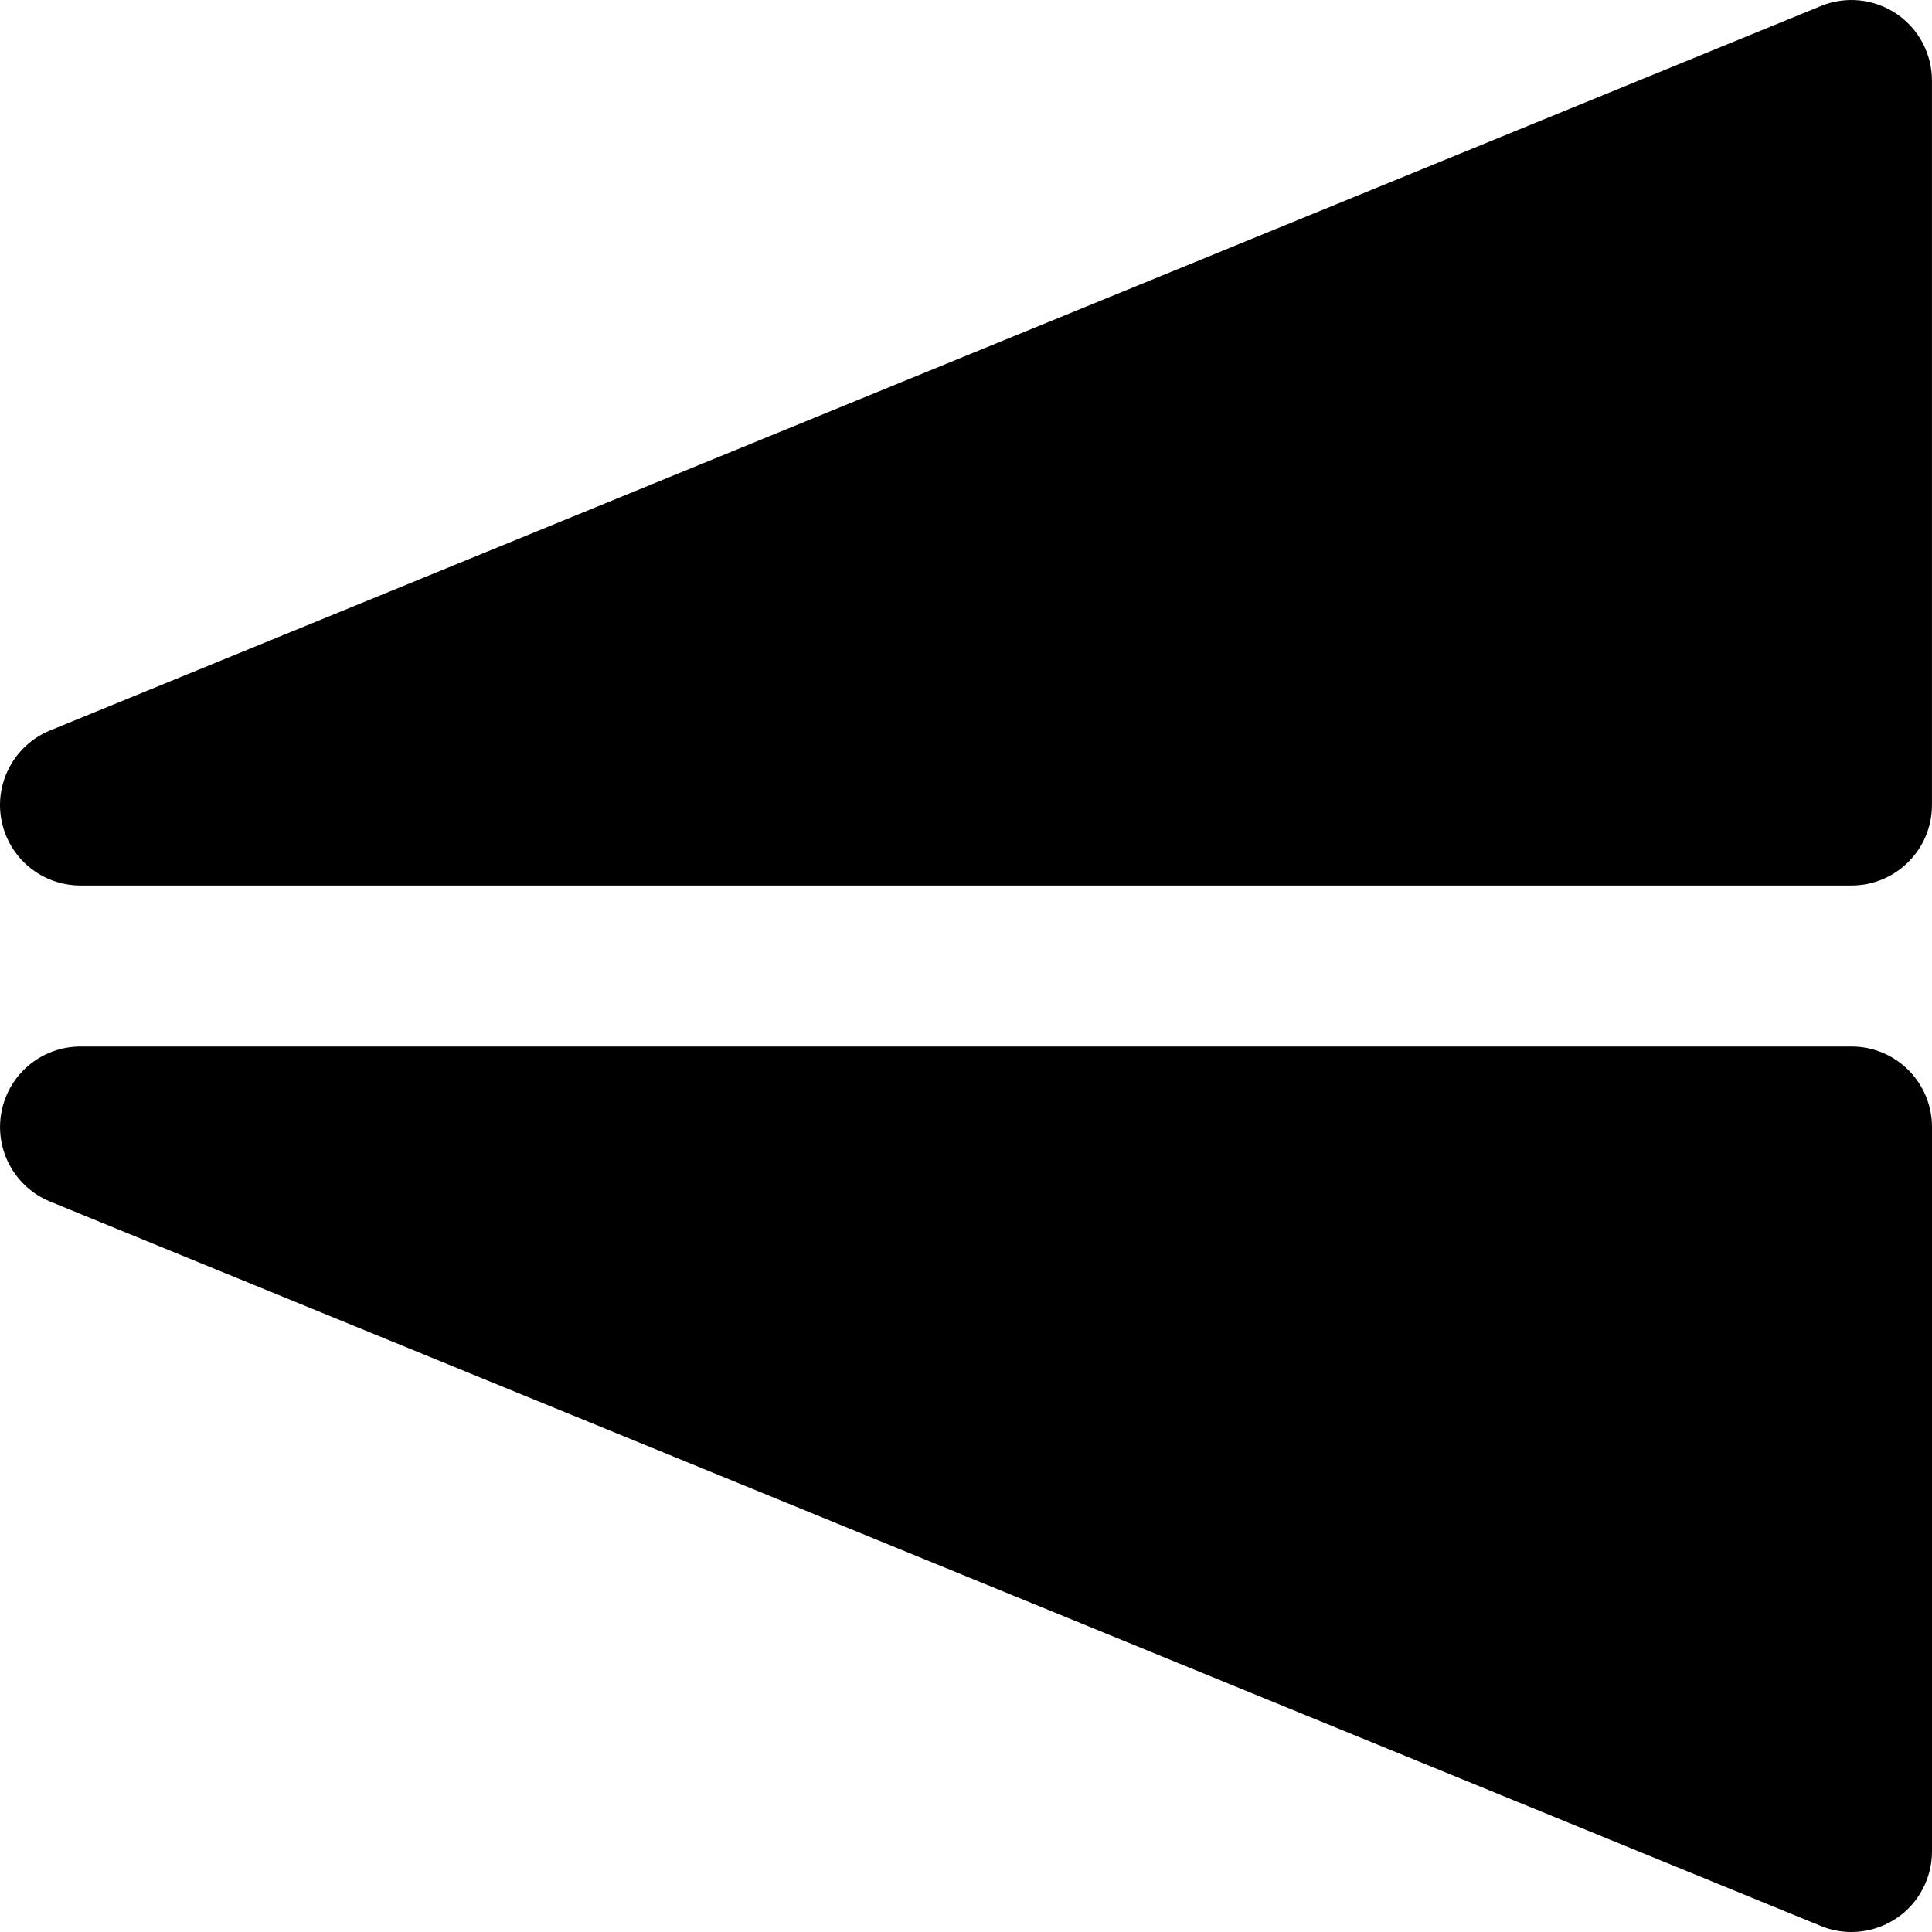
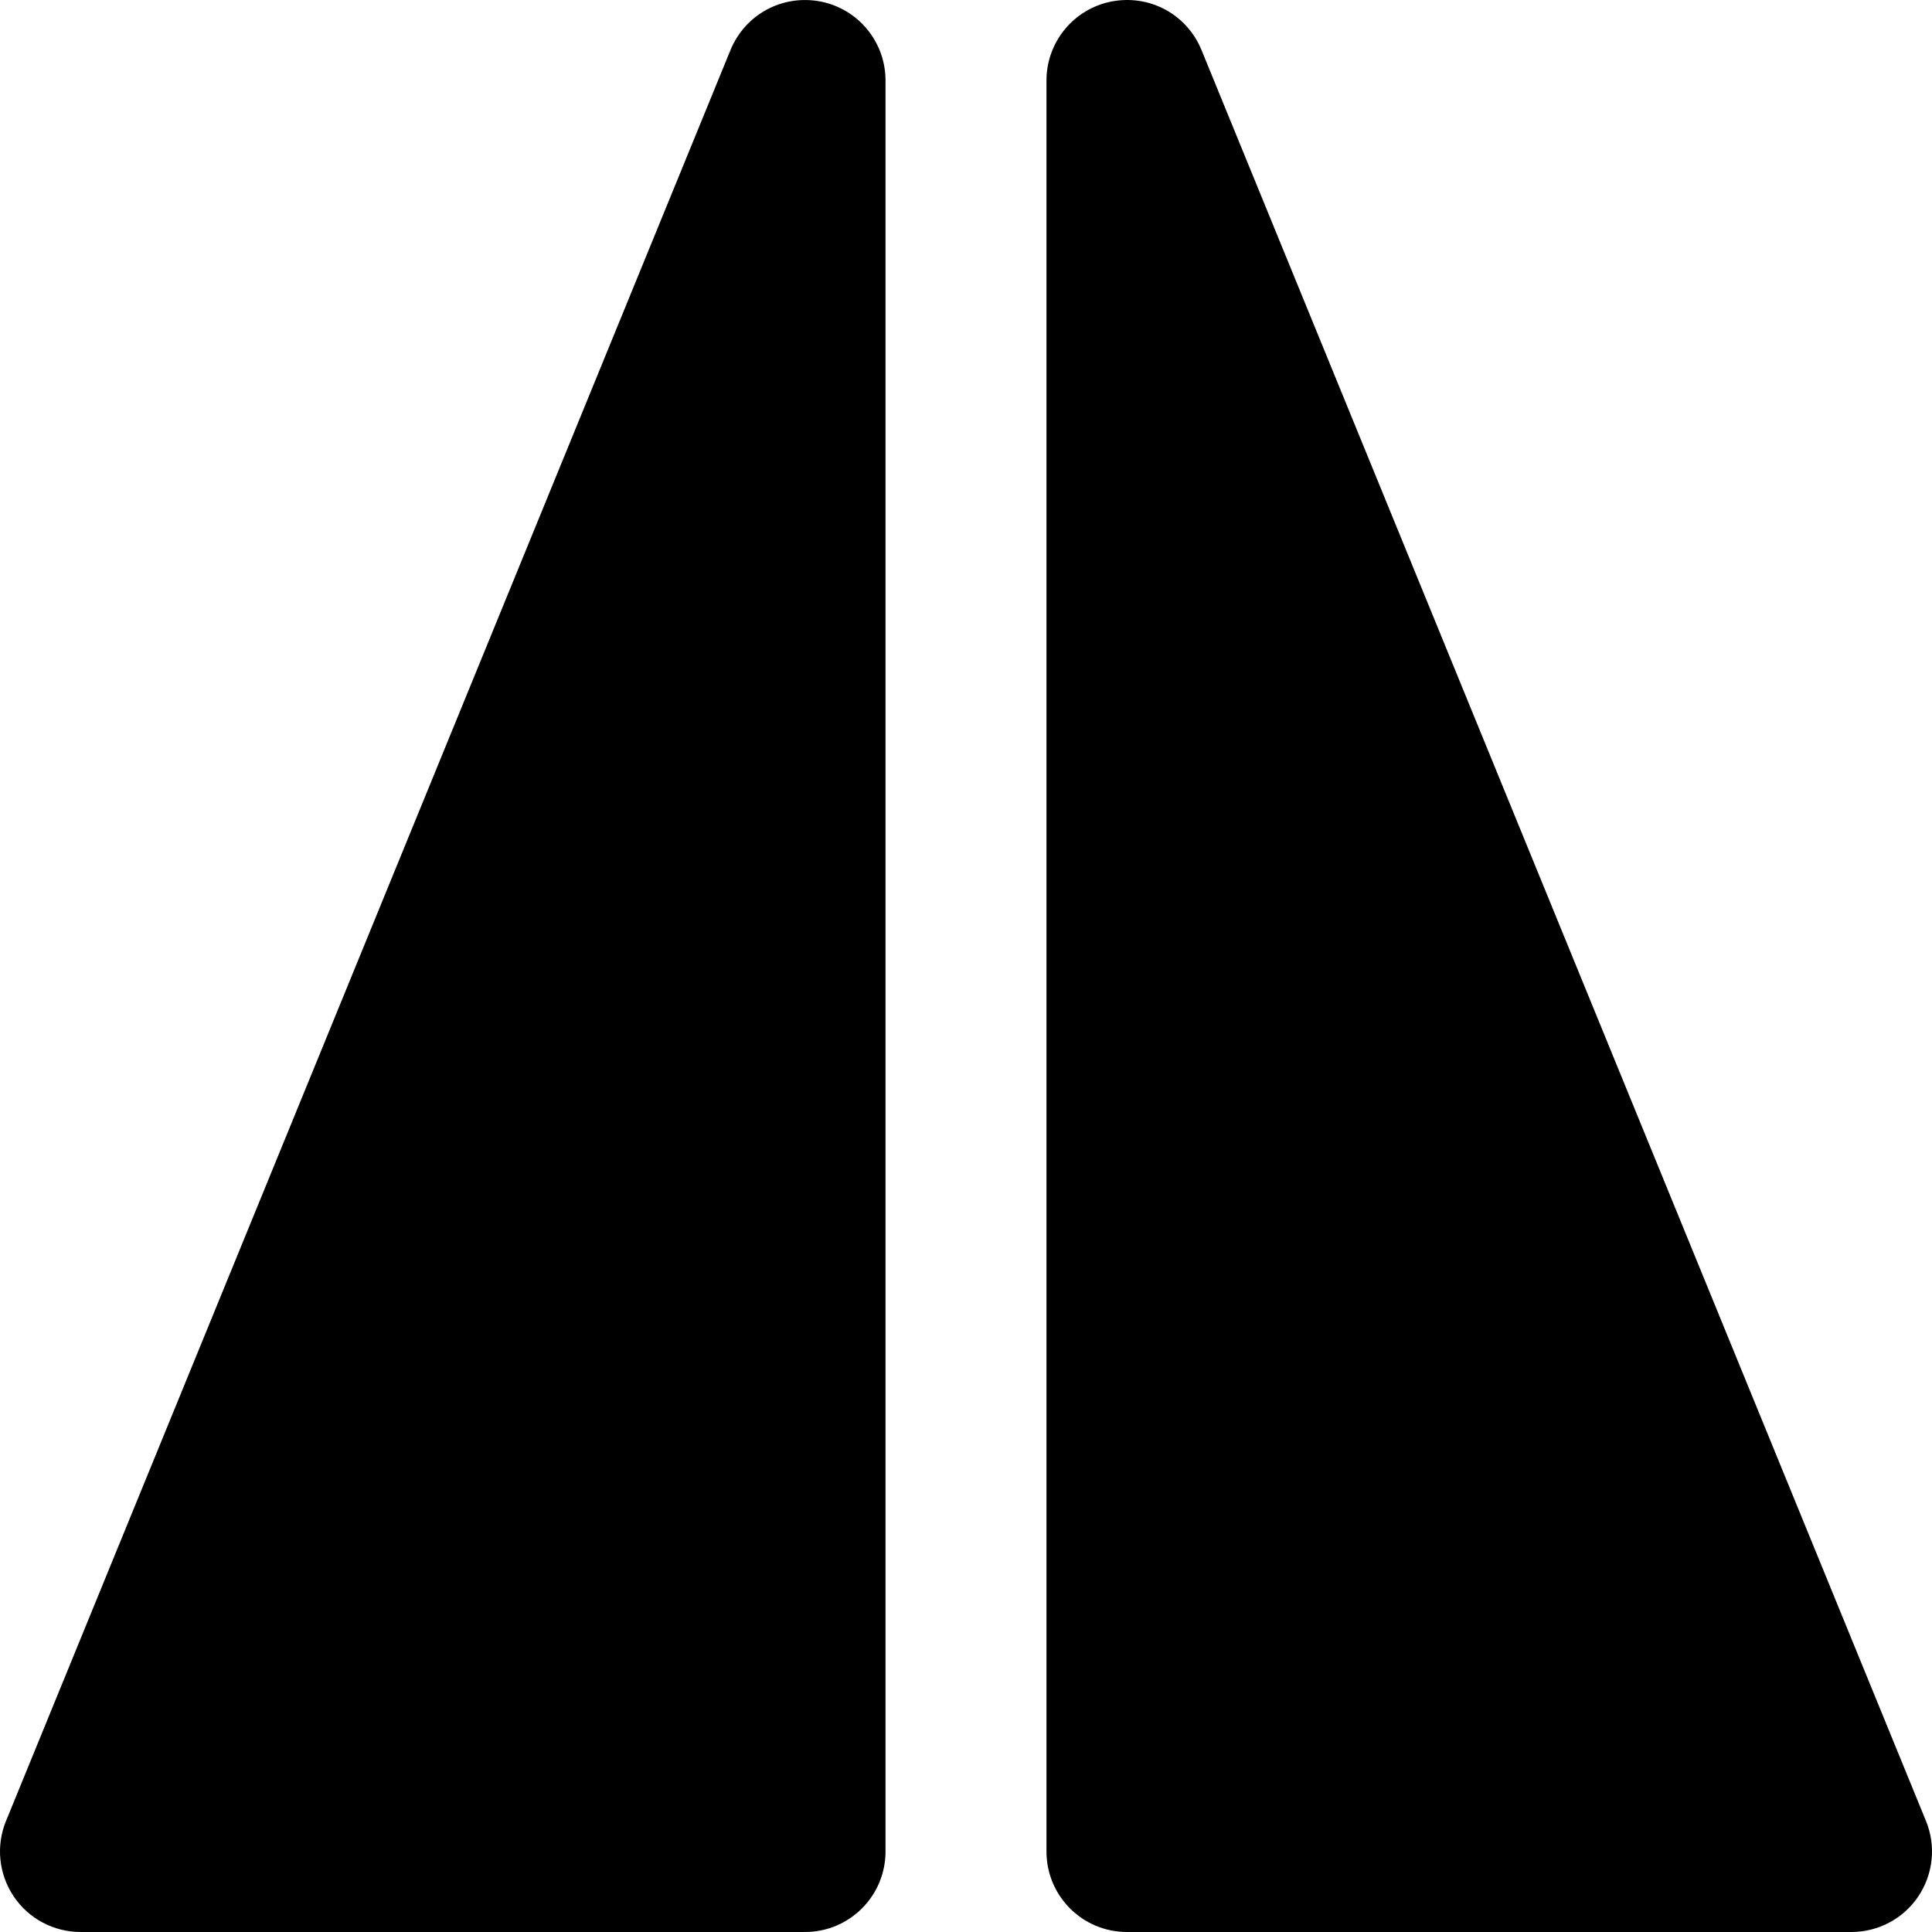
- <svg xmlns="http://www.w3.org/2000/svg" version="1.1" id="Layer_1" x="0px" y="0px" viewBox="0 0 512.007 512.007" style="enable-background:new 0 0 512.007 512.007;" xml:space="preserve">
+ <svg xmlns="http://www.w3.org/2000/svg" version="1.1" id="Layer_1" x="0px" y="0px" viewBox="0 0 511.997 511.997" style="enable-background:new 0 0 511.997 511.997;" xml:space="preserve">
  <g>
    <g>
      <g>
-         <path d="M490.672,277.34H21.339c-10.197,0-18.965,7.211-20.928,17.216c-1.963,10.005,3.413,20.011,12.864,23.872l469.333,192     c2.581,1.067,5.333,1.579,8.064,1.579c4.16,0,8.341-1.237,11.904-3.627c5.888-3.947,9.429-10.603,9.429-17.707v-192     C512.005,286.898,502.469,277.34,490.672,277.34z" />
-         <path d="M21.33,234.671h469.333c11.797,0,21.333-9.557,21.333-21.333v-192c0-7.104-3.541-13.739-9.429-17.707     c-5.931-3.968-13.419-4.736-19.968-2.048l-469.333,192C3.837,197.445-1.56,207.45,0.402,217.455     C2.365,227.461,11.133,234.671,21.33,234.671z" />
+         <path d="M217.455,0.401c-10.176-1.941-19.989,3.435-23.872,12.864l-192,469.333c-2.688,6.571-1.92,14.059,2.048,19.968     c3.947,5.888,10.603,9.429,17.707,9.429h192c11.776,0,21.333-9.536,21.333-21.333V21.329     C234.671,11.132,227.461,2.364,217.455,0.401z" />
+         <path d="M510.413,482.599l-192-469.333c-3.861-9.429-13.696-14.827-23.872-12.864c-10.005,1.963-17.216,10.731-17.216,20.928     v469.333c0,11.797,9.536,21.333,21.333,21.333h192c7.104,0,13.76-3.541,17.707-9.429     C512.333,496.657,513.101,489.169,510.413,482.599z" />
      </g>
    </g>
  </g>
  <g>
</g>
  <g>
</g>
  <g>
</g>
  <g>
</g>
  <g>
</g>
  <g>
</g>
  <g>
</g>
  <g>
</g>
  <g>
</g>
  <g>
</g>
  <g>
</g>
  <g>
</g>
  <g>
</g>
  <g>
</g>
  <g>
</g>
</svg>
